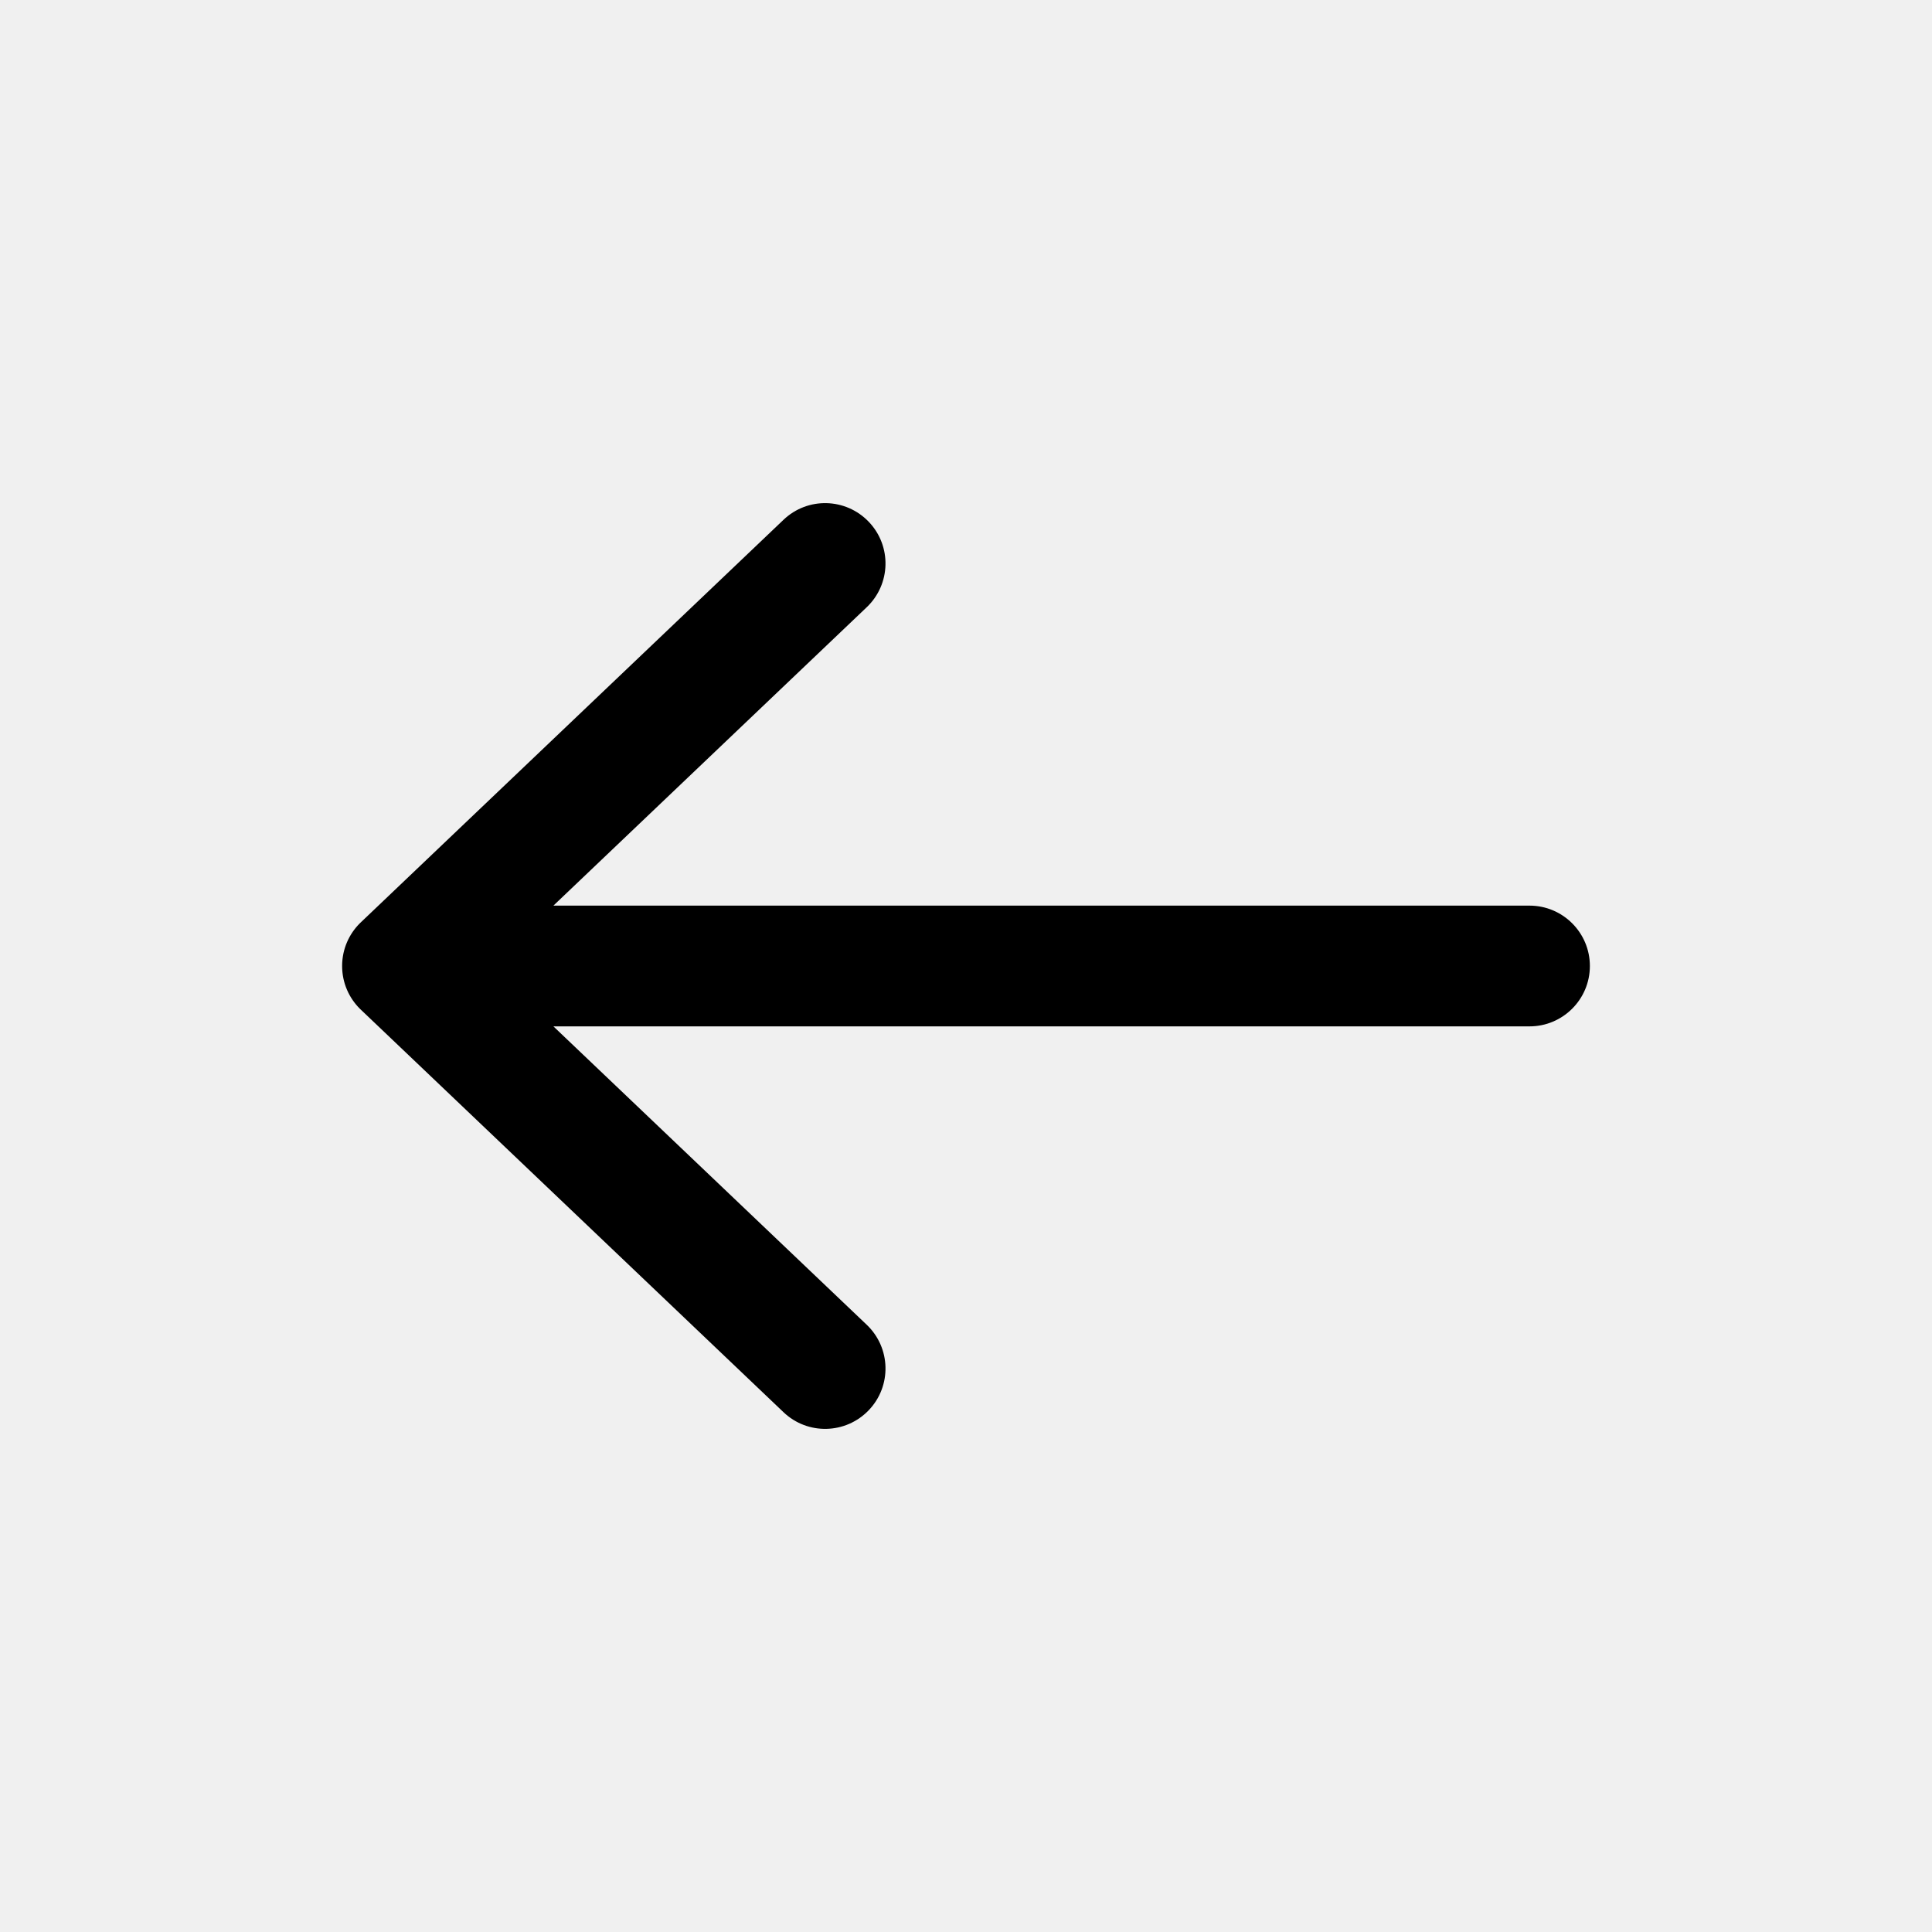
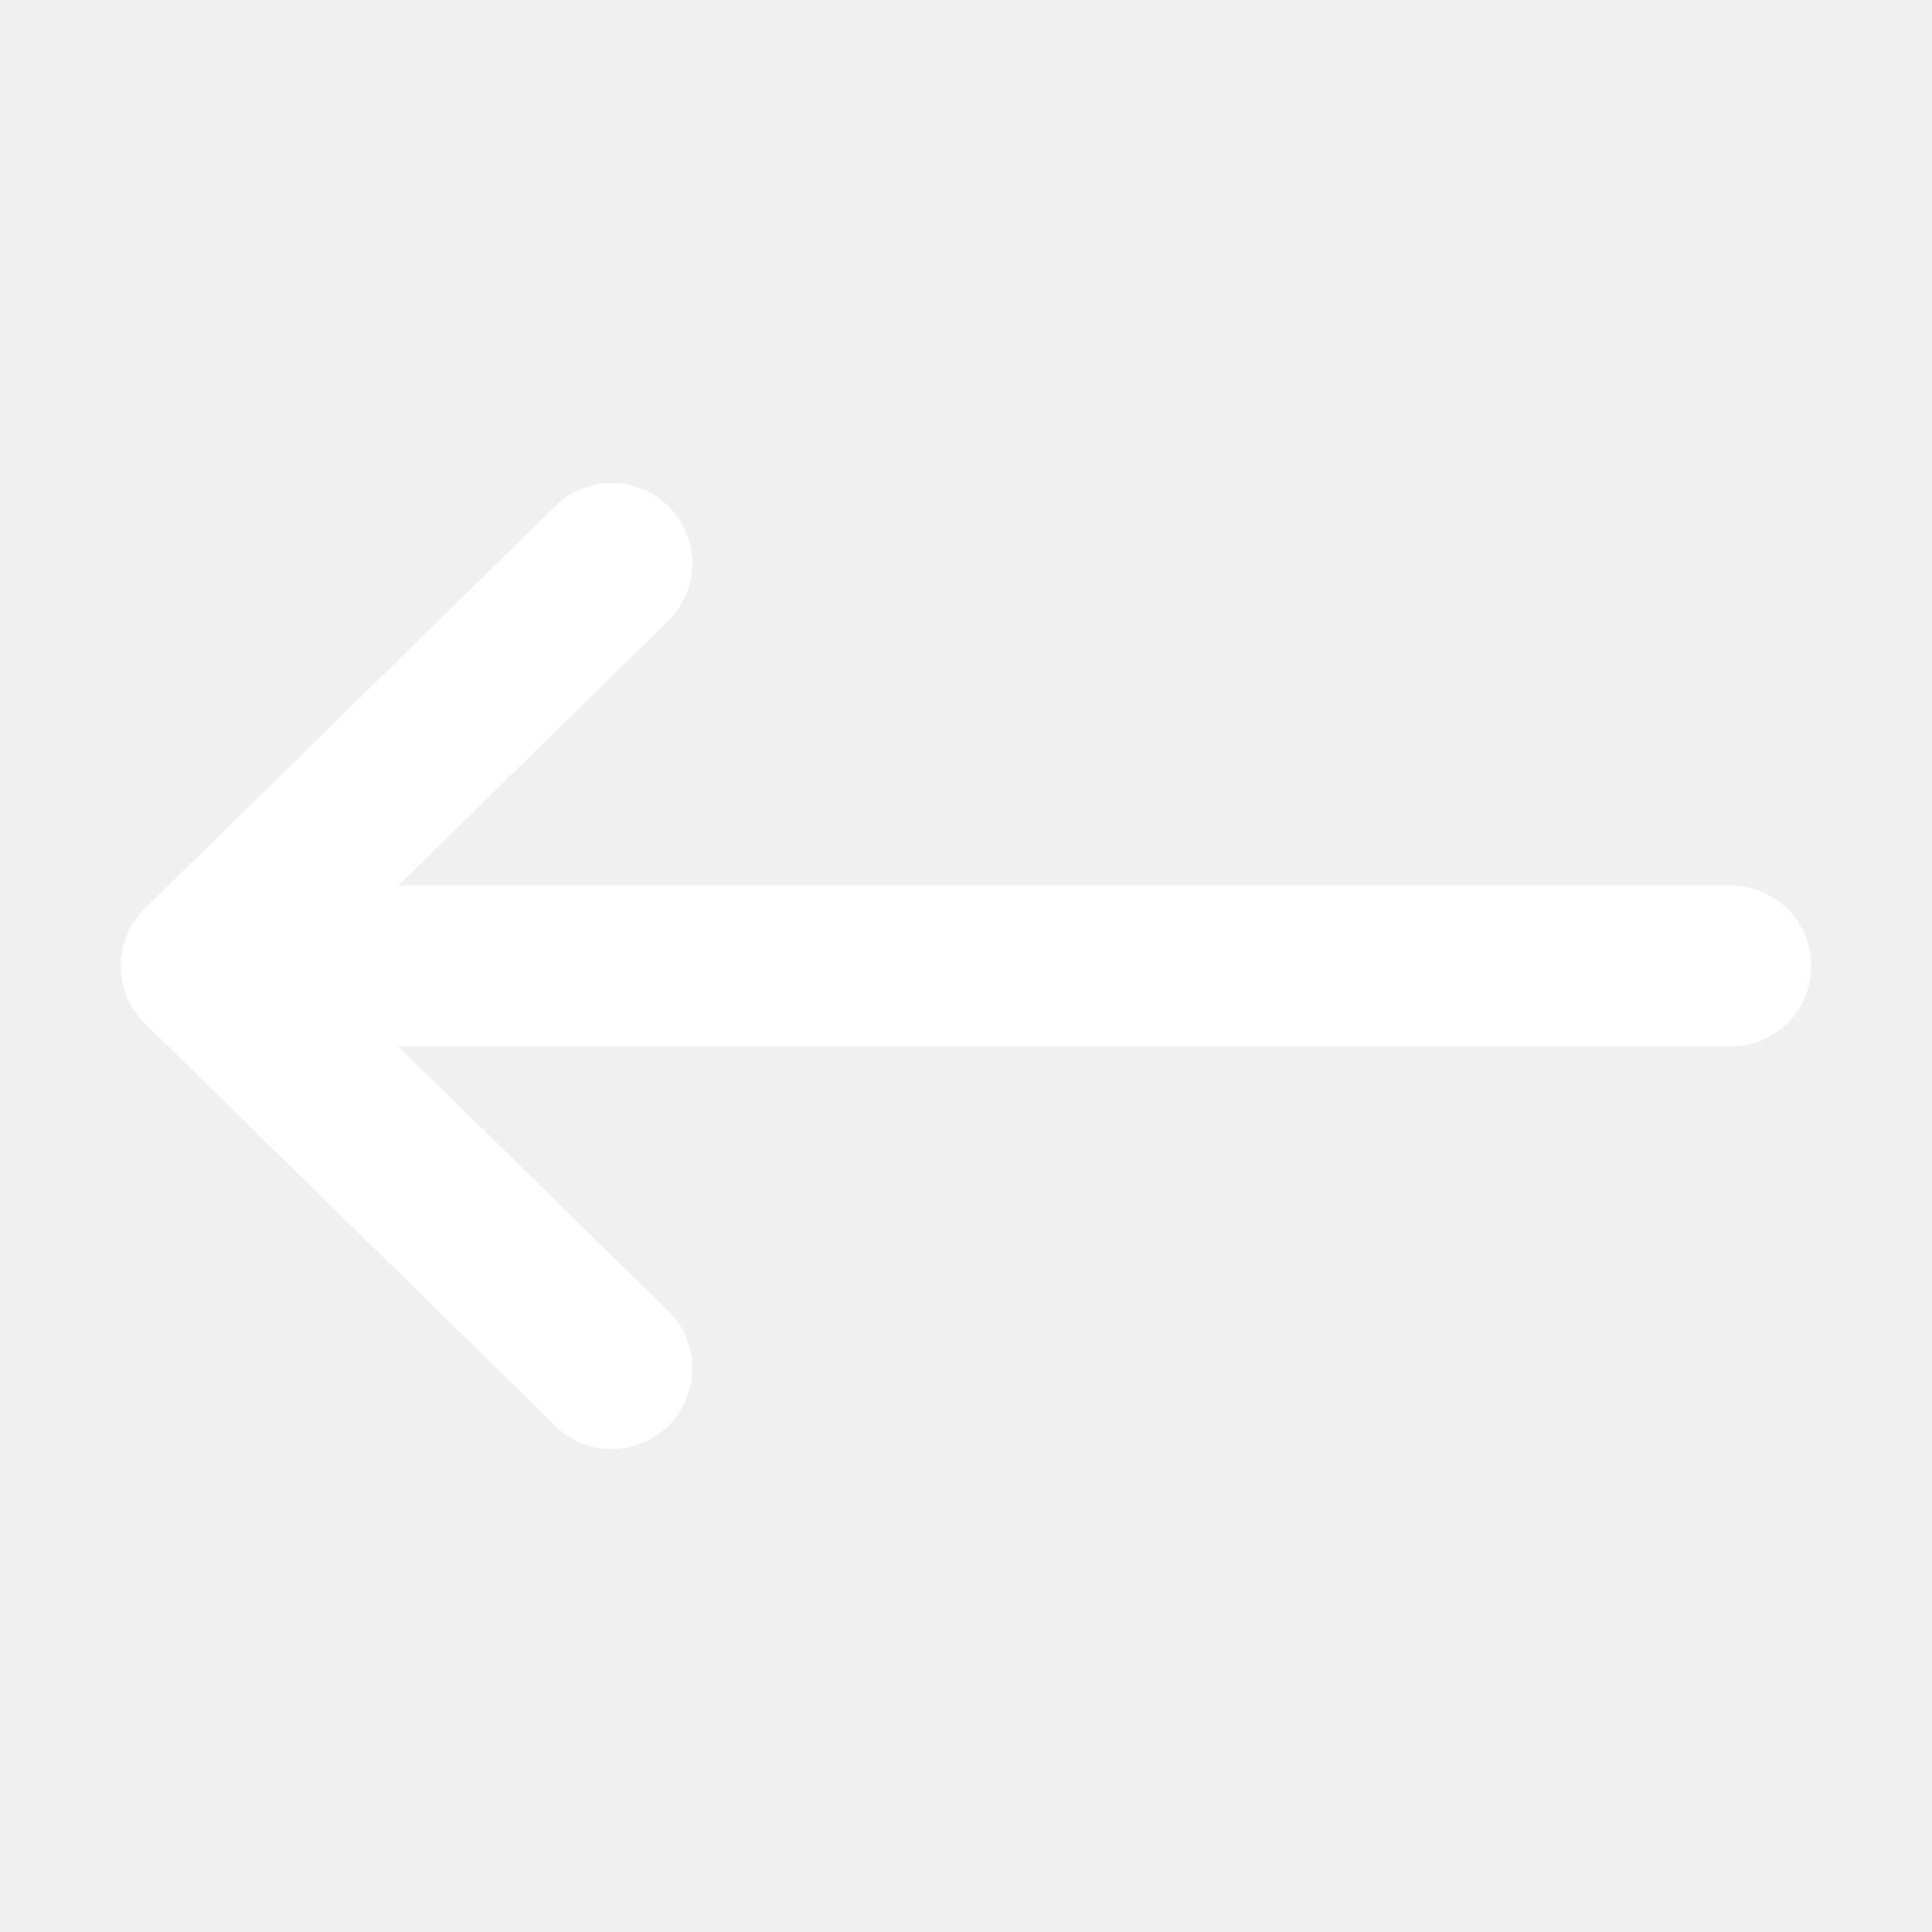
- <svg xmlns="http://www.w3.org/2000/svg" width="800px" height="800px" viewBox="0 0 24 24" fill="none">
-   <path d="M10.767 7.543C11.067 7.257 11.079 6.783 10.793 6.483C10.507 6.183 10.033 6.171 9.733 6.457L10.767 7.543ZM4.483 11.457C4.183 11.743 4.171 12.217 4.457 12.517C4.743 12.817 5.217 12.829 5.517 12.543L4.483 11.457ZM5.517 11.457C5.217 11.171 4.743 11.183 4.457 11.483C4.171 11.783 4.183 12.257 4.483 12.543L5.517 11.457ZM9.733 17.543C10.033 17.829 10.507 17.817 10.793 17.517C11.079 17.217 11.067 16.743 10.767 16.457L9.733 17.543ZM5 11.25C4.586 11.25 4.25 11.586 4.25 12C4.25 12.414 4.586 12.75 5 12.75V11.25ZM19 12.75C19.414 12.75 19.75 12.414 19.75 12C19.75 11.586 19.414 11.25 19 11.25V12.75ZM9.733 6.457L4.483 11.457L5.517 12.543L10.767 7.543L9.733 6.457ZM4.483 12.543L9.733 17.543L10.767 16.457L5.517 11.457L4.483 12.543ZM5 12.75H19V11.25H5V12.75Z" fill="#000000" />
+ <svg xmlns="http://www.w3.org/2000/svg" width="800px" height="800px" viewBox="0 0 24 24" fill="#000000">
+   <g id="SVGRepo_bgCarrier" stroke-width="0" />
+   <g id="SVGRepo_tracerCarrier" stroke-linecap="round" stroke-linejoin="round" />
+   <g id="SVGRepo_iconCarrier">
+     <g id="Complete">
+       <g id="arrow-left">
+         <g>
+           <polyline data-name="Right" fill="none" id="Right-2" points="7.6 7 2.5 12 7.6 17" stroke="#ffffff" stroke-linecap="round" stroke-linejoin="round" stroke-width="2" />
+           <line fill="none" stroke="#ffffff" stroke-linecap="round" stroke-linejoin="round" stroke-width="2" x1="21.5" x2="4.8" y1="12" y2="12" />
+         </g>
+       </g>
+     </g>
+   </g>
</svg>
